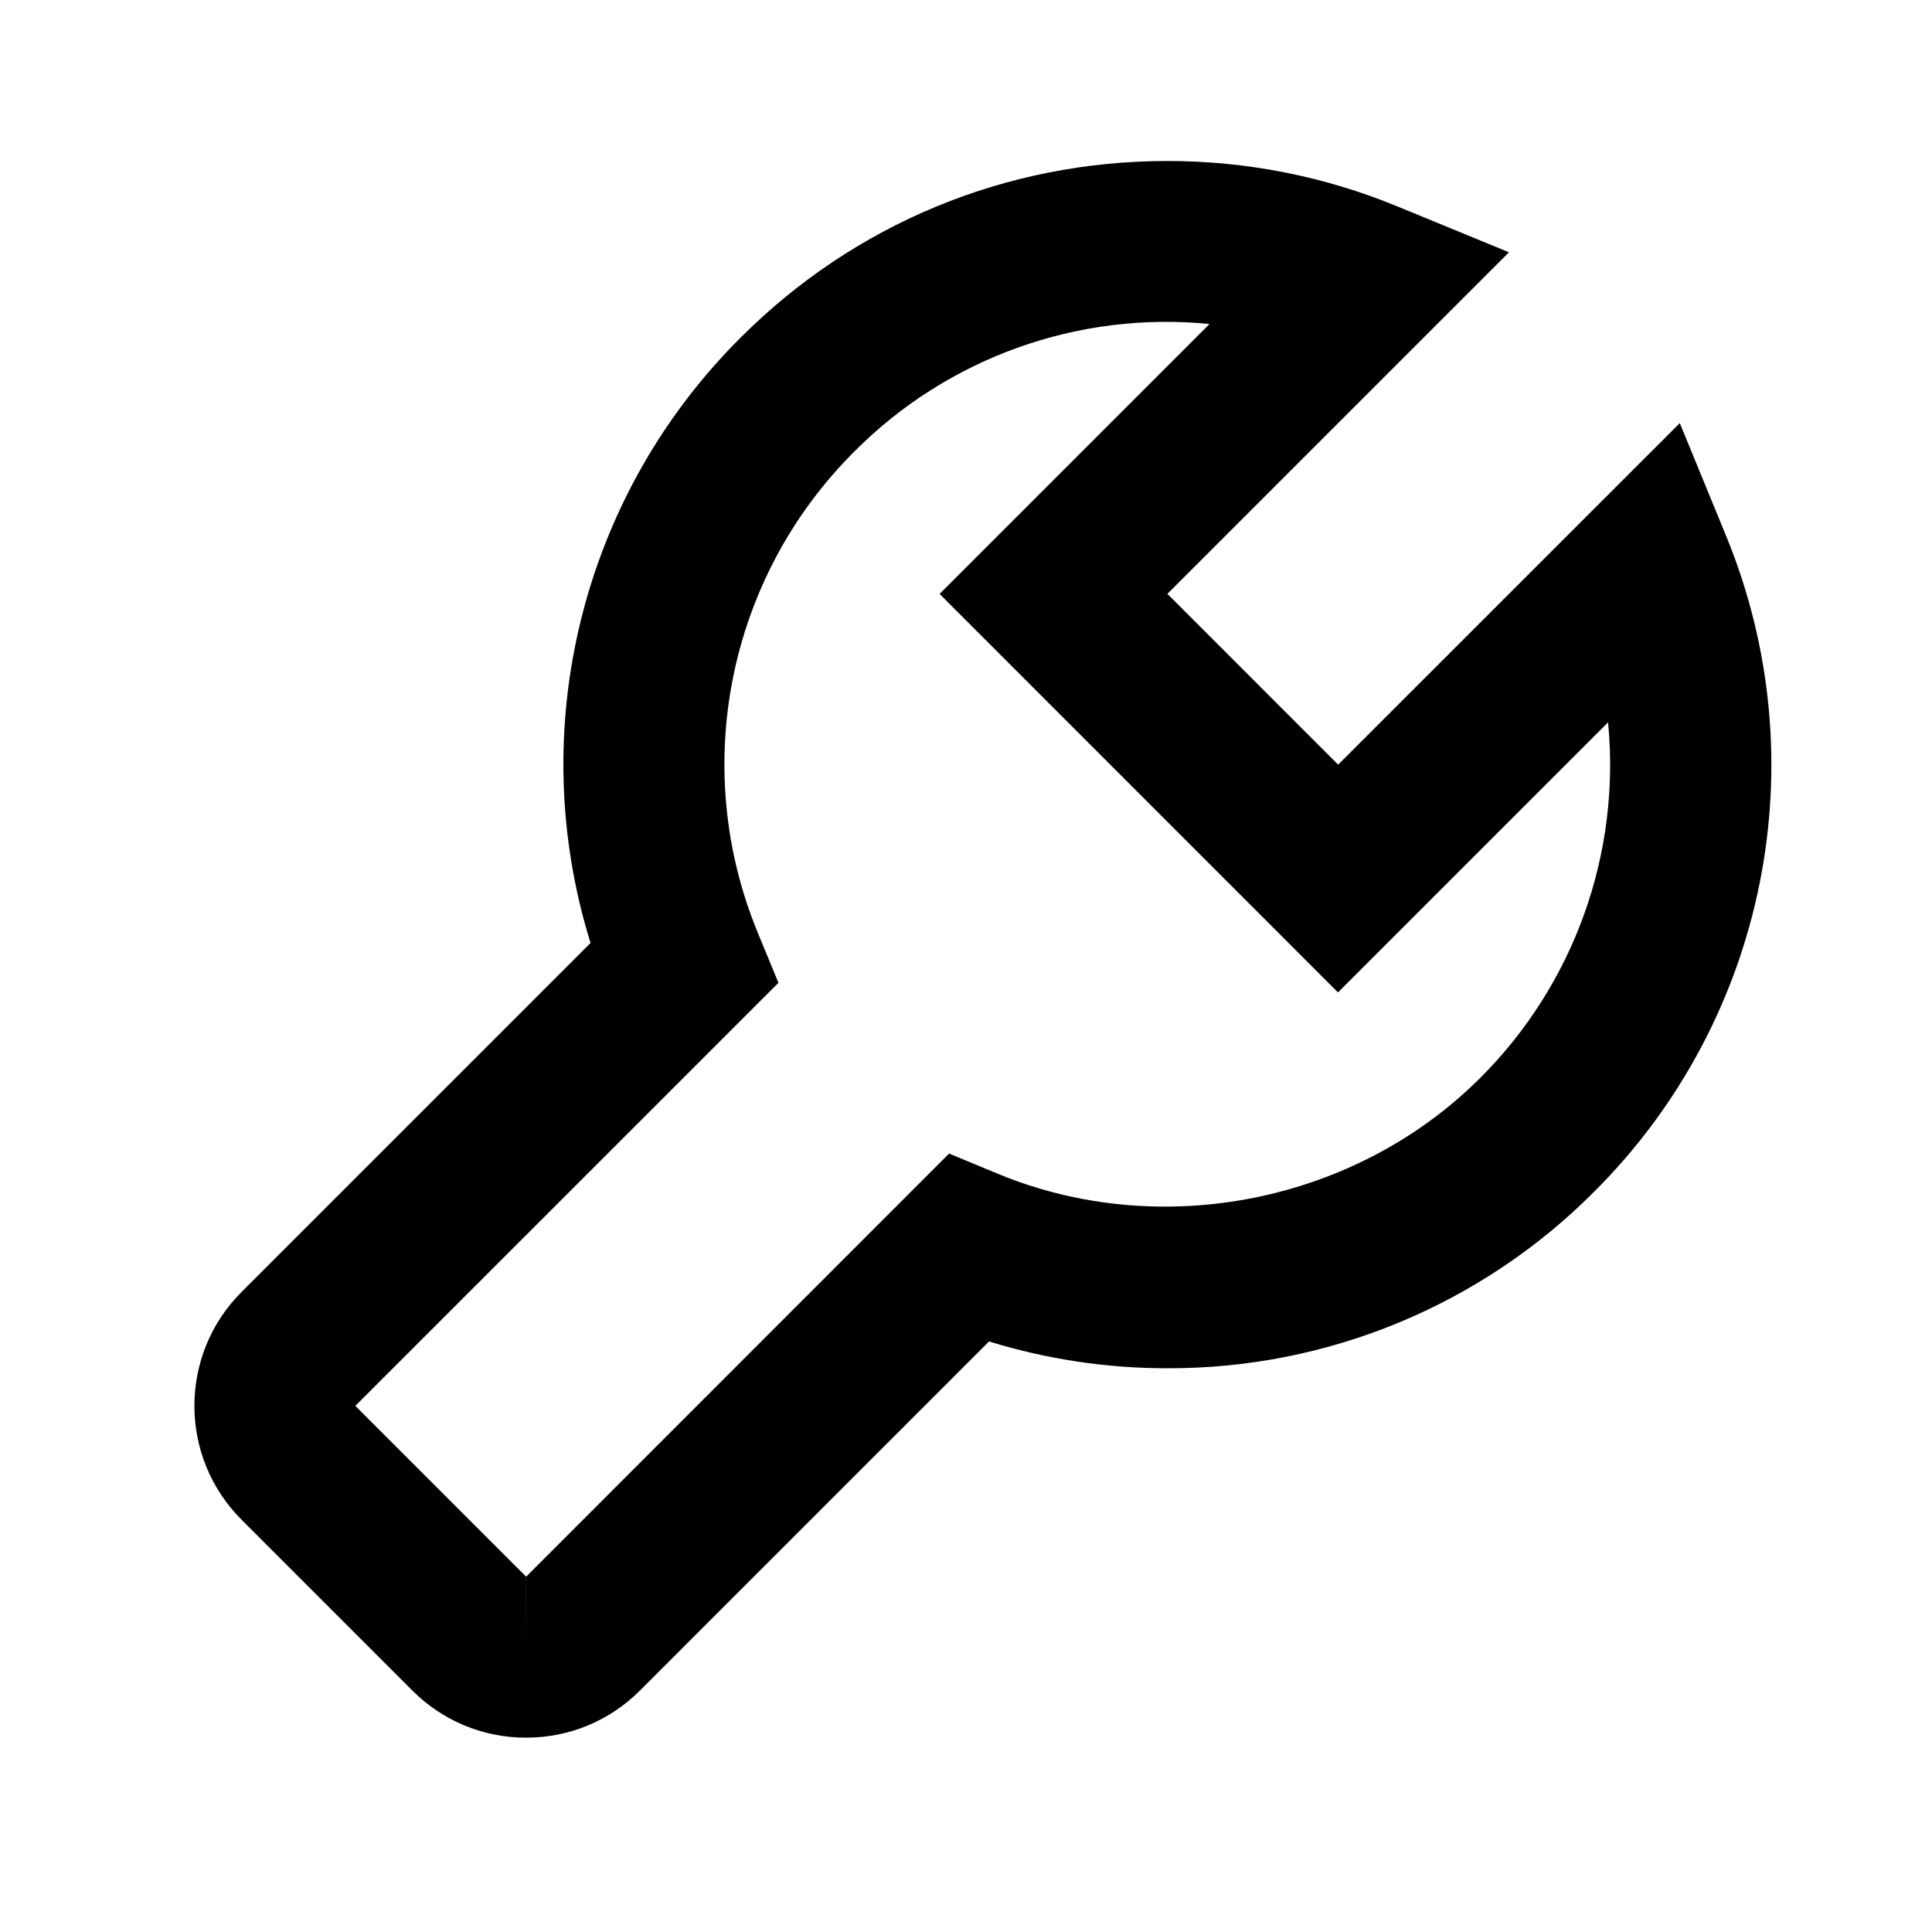
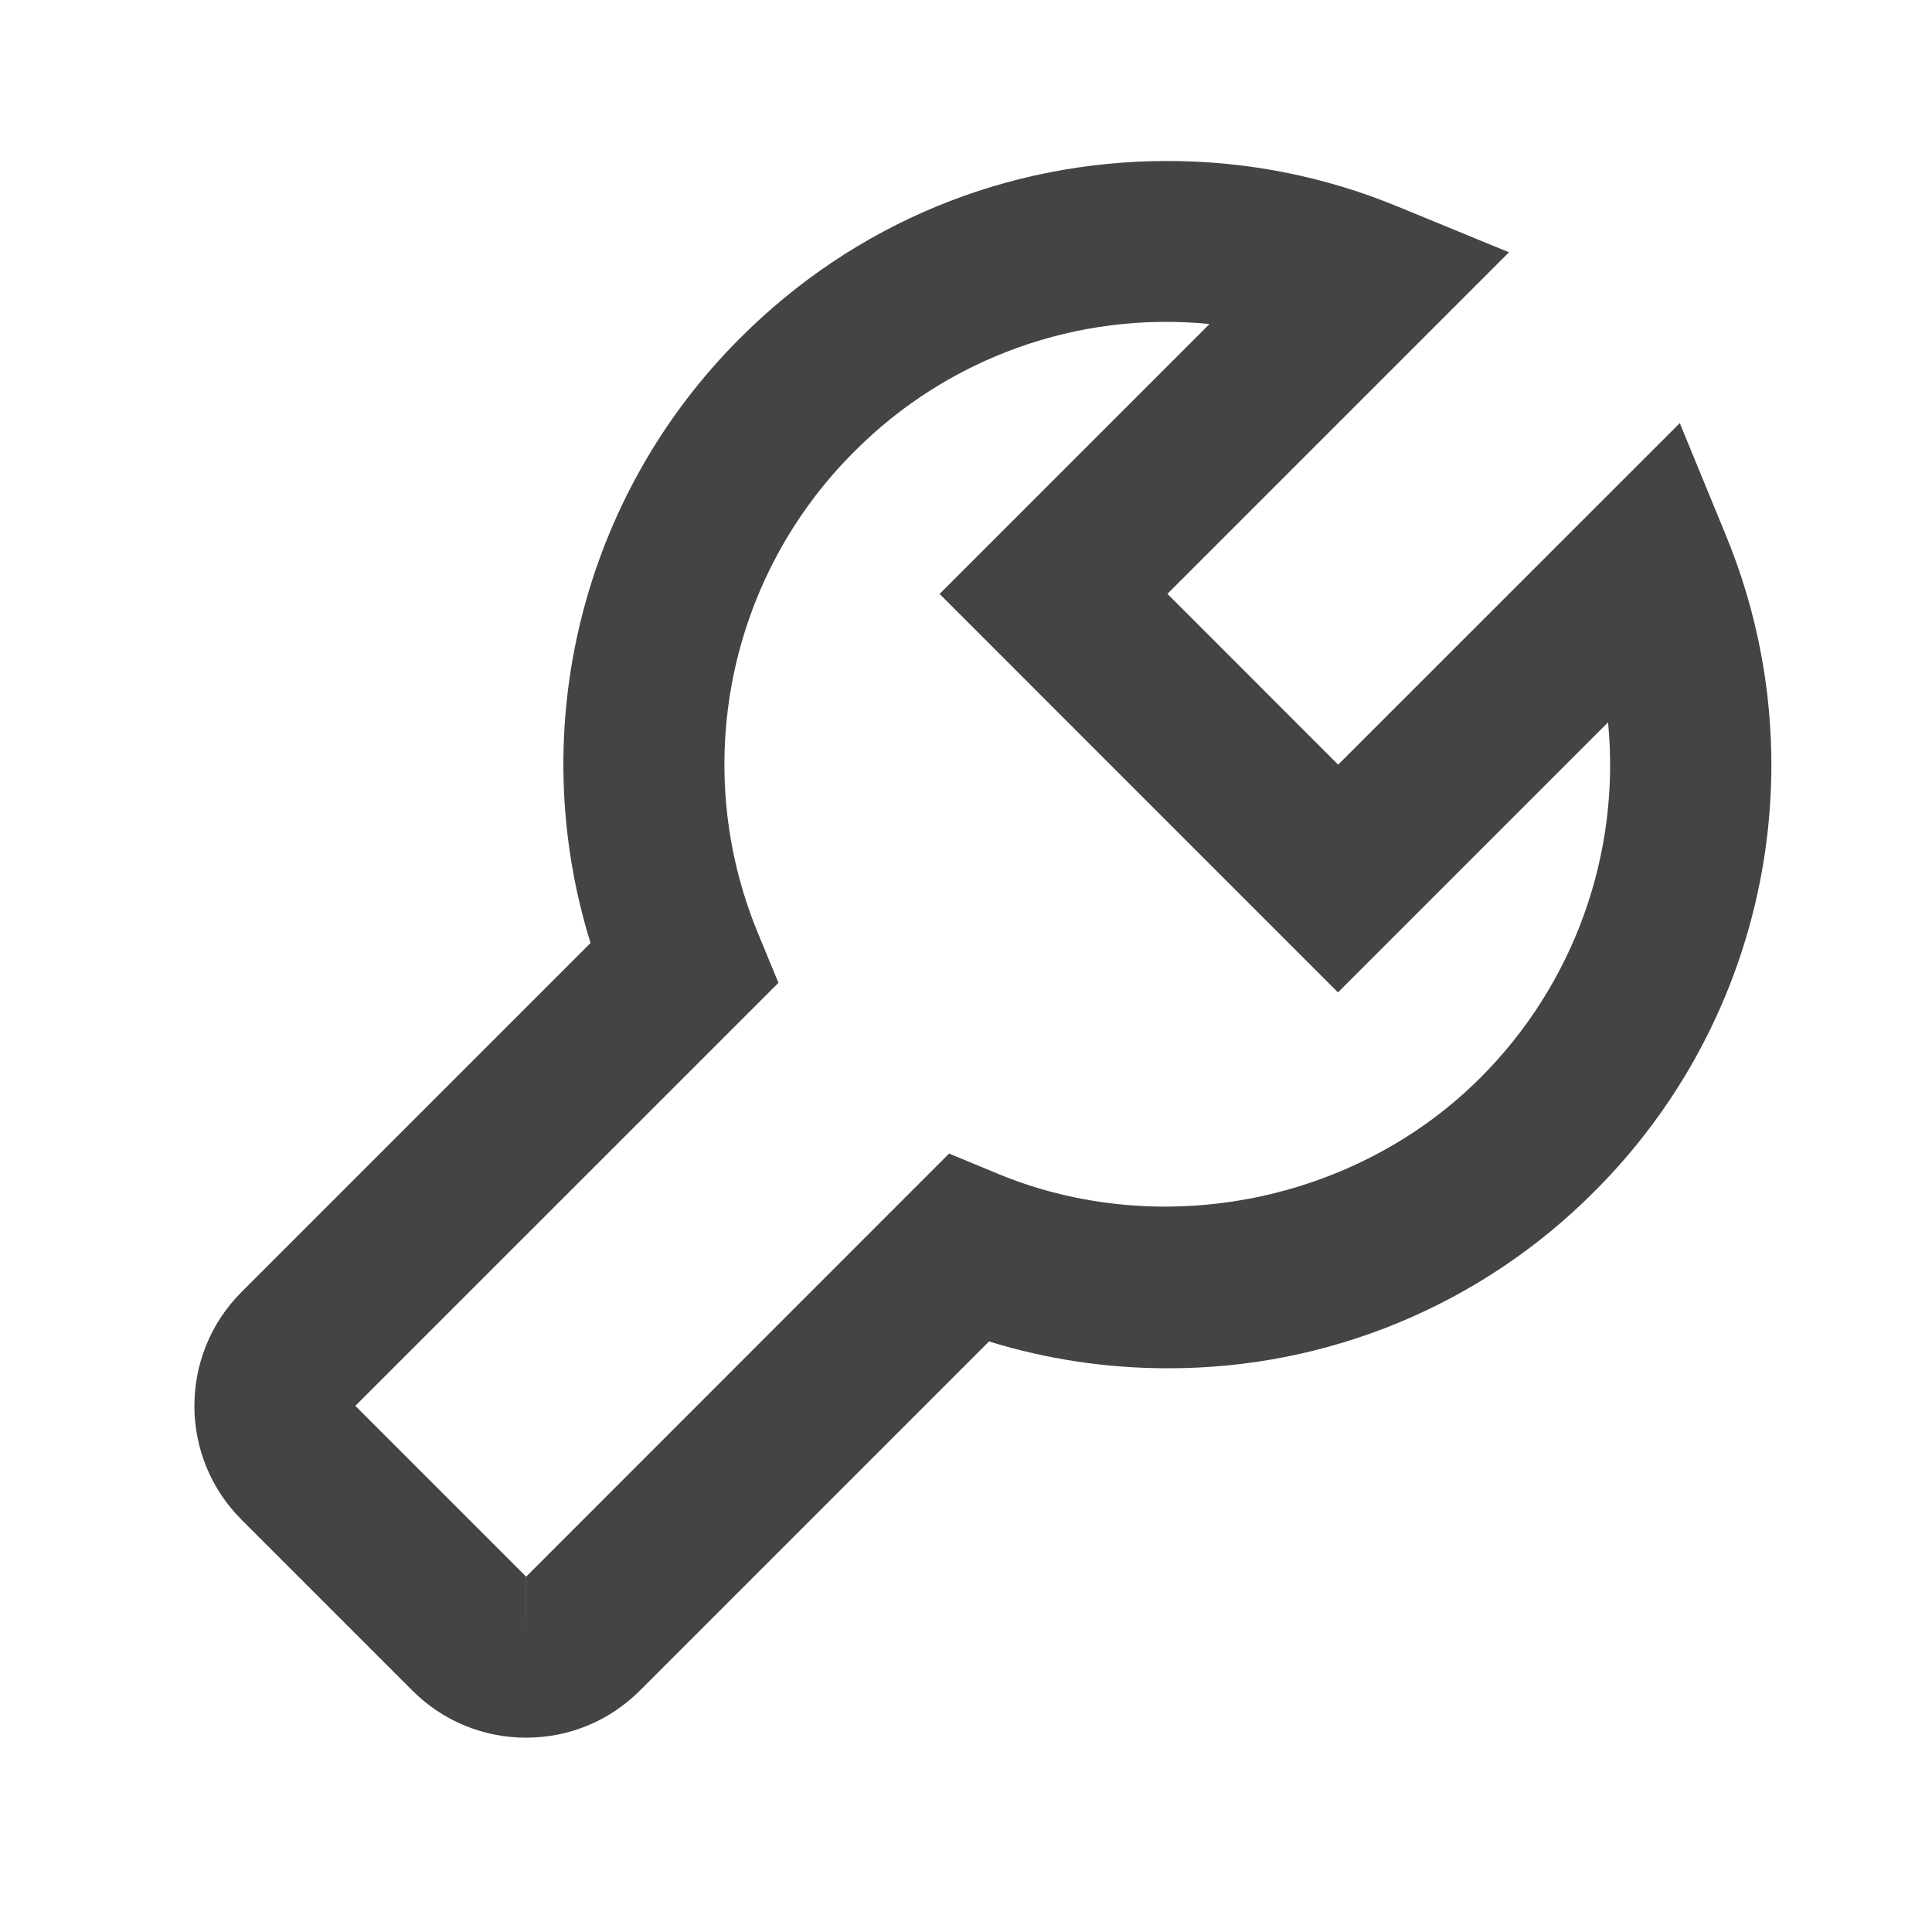
- <svg xmlns="http://www.w3.org/2000/svg" width="24" height="24" viewBox="0 0 24 24" style="fill: rgba(0, 0, 0, 1);transform: ;msFilter:;">
+ <svg xmlns="http://www.w3.org/2000/svg" width="24" height="24" viewBox="0 0 24 24" style="fill: #444;transform: ;msFilter:;">
  <path d="M5.122 21c.378.378.88.586 1.414.586S7.572 21.378 7.95 21l4.336-4.336a7.495 7.495 0 0 0 2.217.333 7.446 7.446 0 0 0 5.302-2.195 7.484 7.484 0 0 0 1.632-8.158l-.57-1.388-4.244 4.243-2.121-2.122 4.243-4.243-1.389-.571A7.478 7.478 0 0 0 14.499 2c-2.003 0-3.886.78-5.301 2.196a7.479 7.479 0 0 0-1.862 7.518L3 16.05a2.001 2.001 0 0 0 0 2.828L5.122 21zm4.548-8.791-.254-.616a5.486 5.486 0 0 1 1.196-5.983 5.46 5.46 0 0 1 4.413-1.585l-3.353 3.353 4.949 4.95 3.355-3.355a5.49 5.49 0 0 1-1.587 4.416c-1.55 1.55-3.964 2.027-5.984 1.196l-.615-.255-5.254 5.256h.001l-.001 1v-1l-2.122-2.122 5.256-5.255z" />
</svg>
